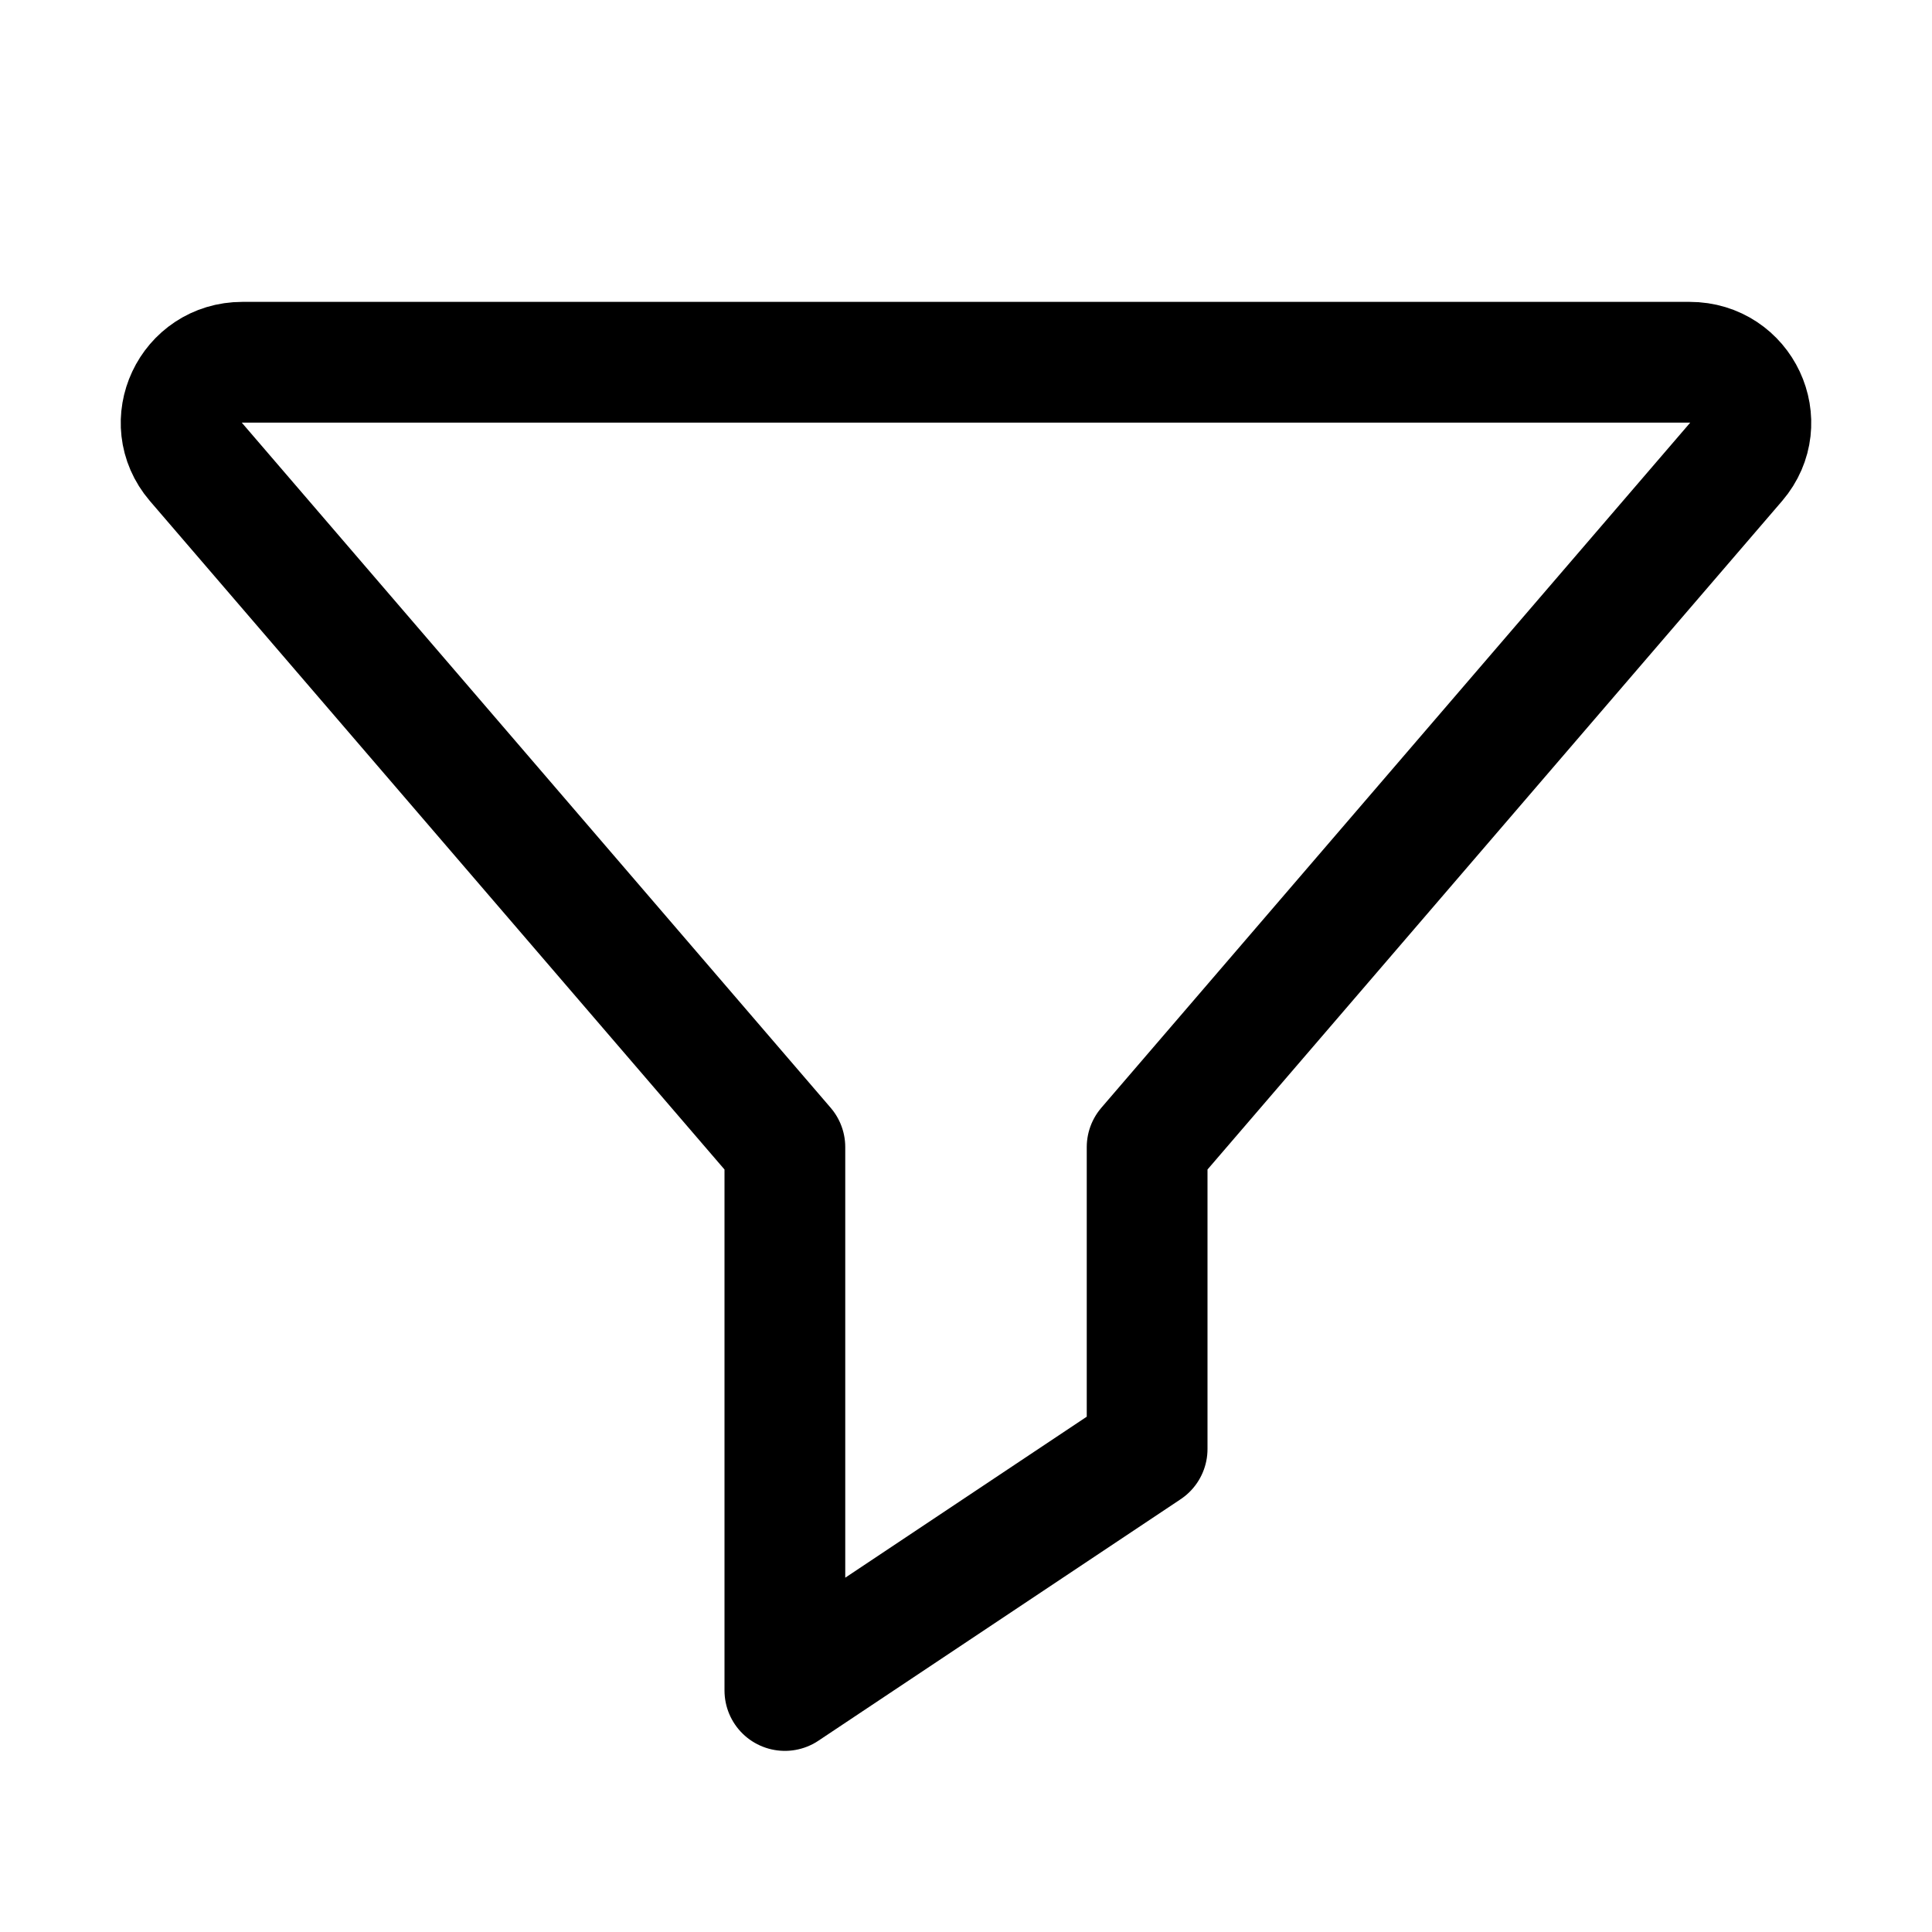
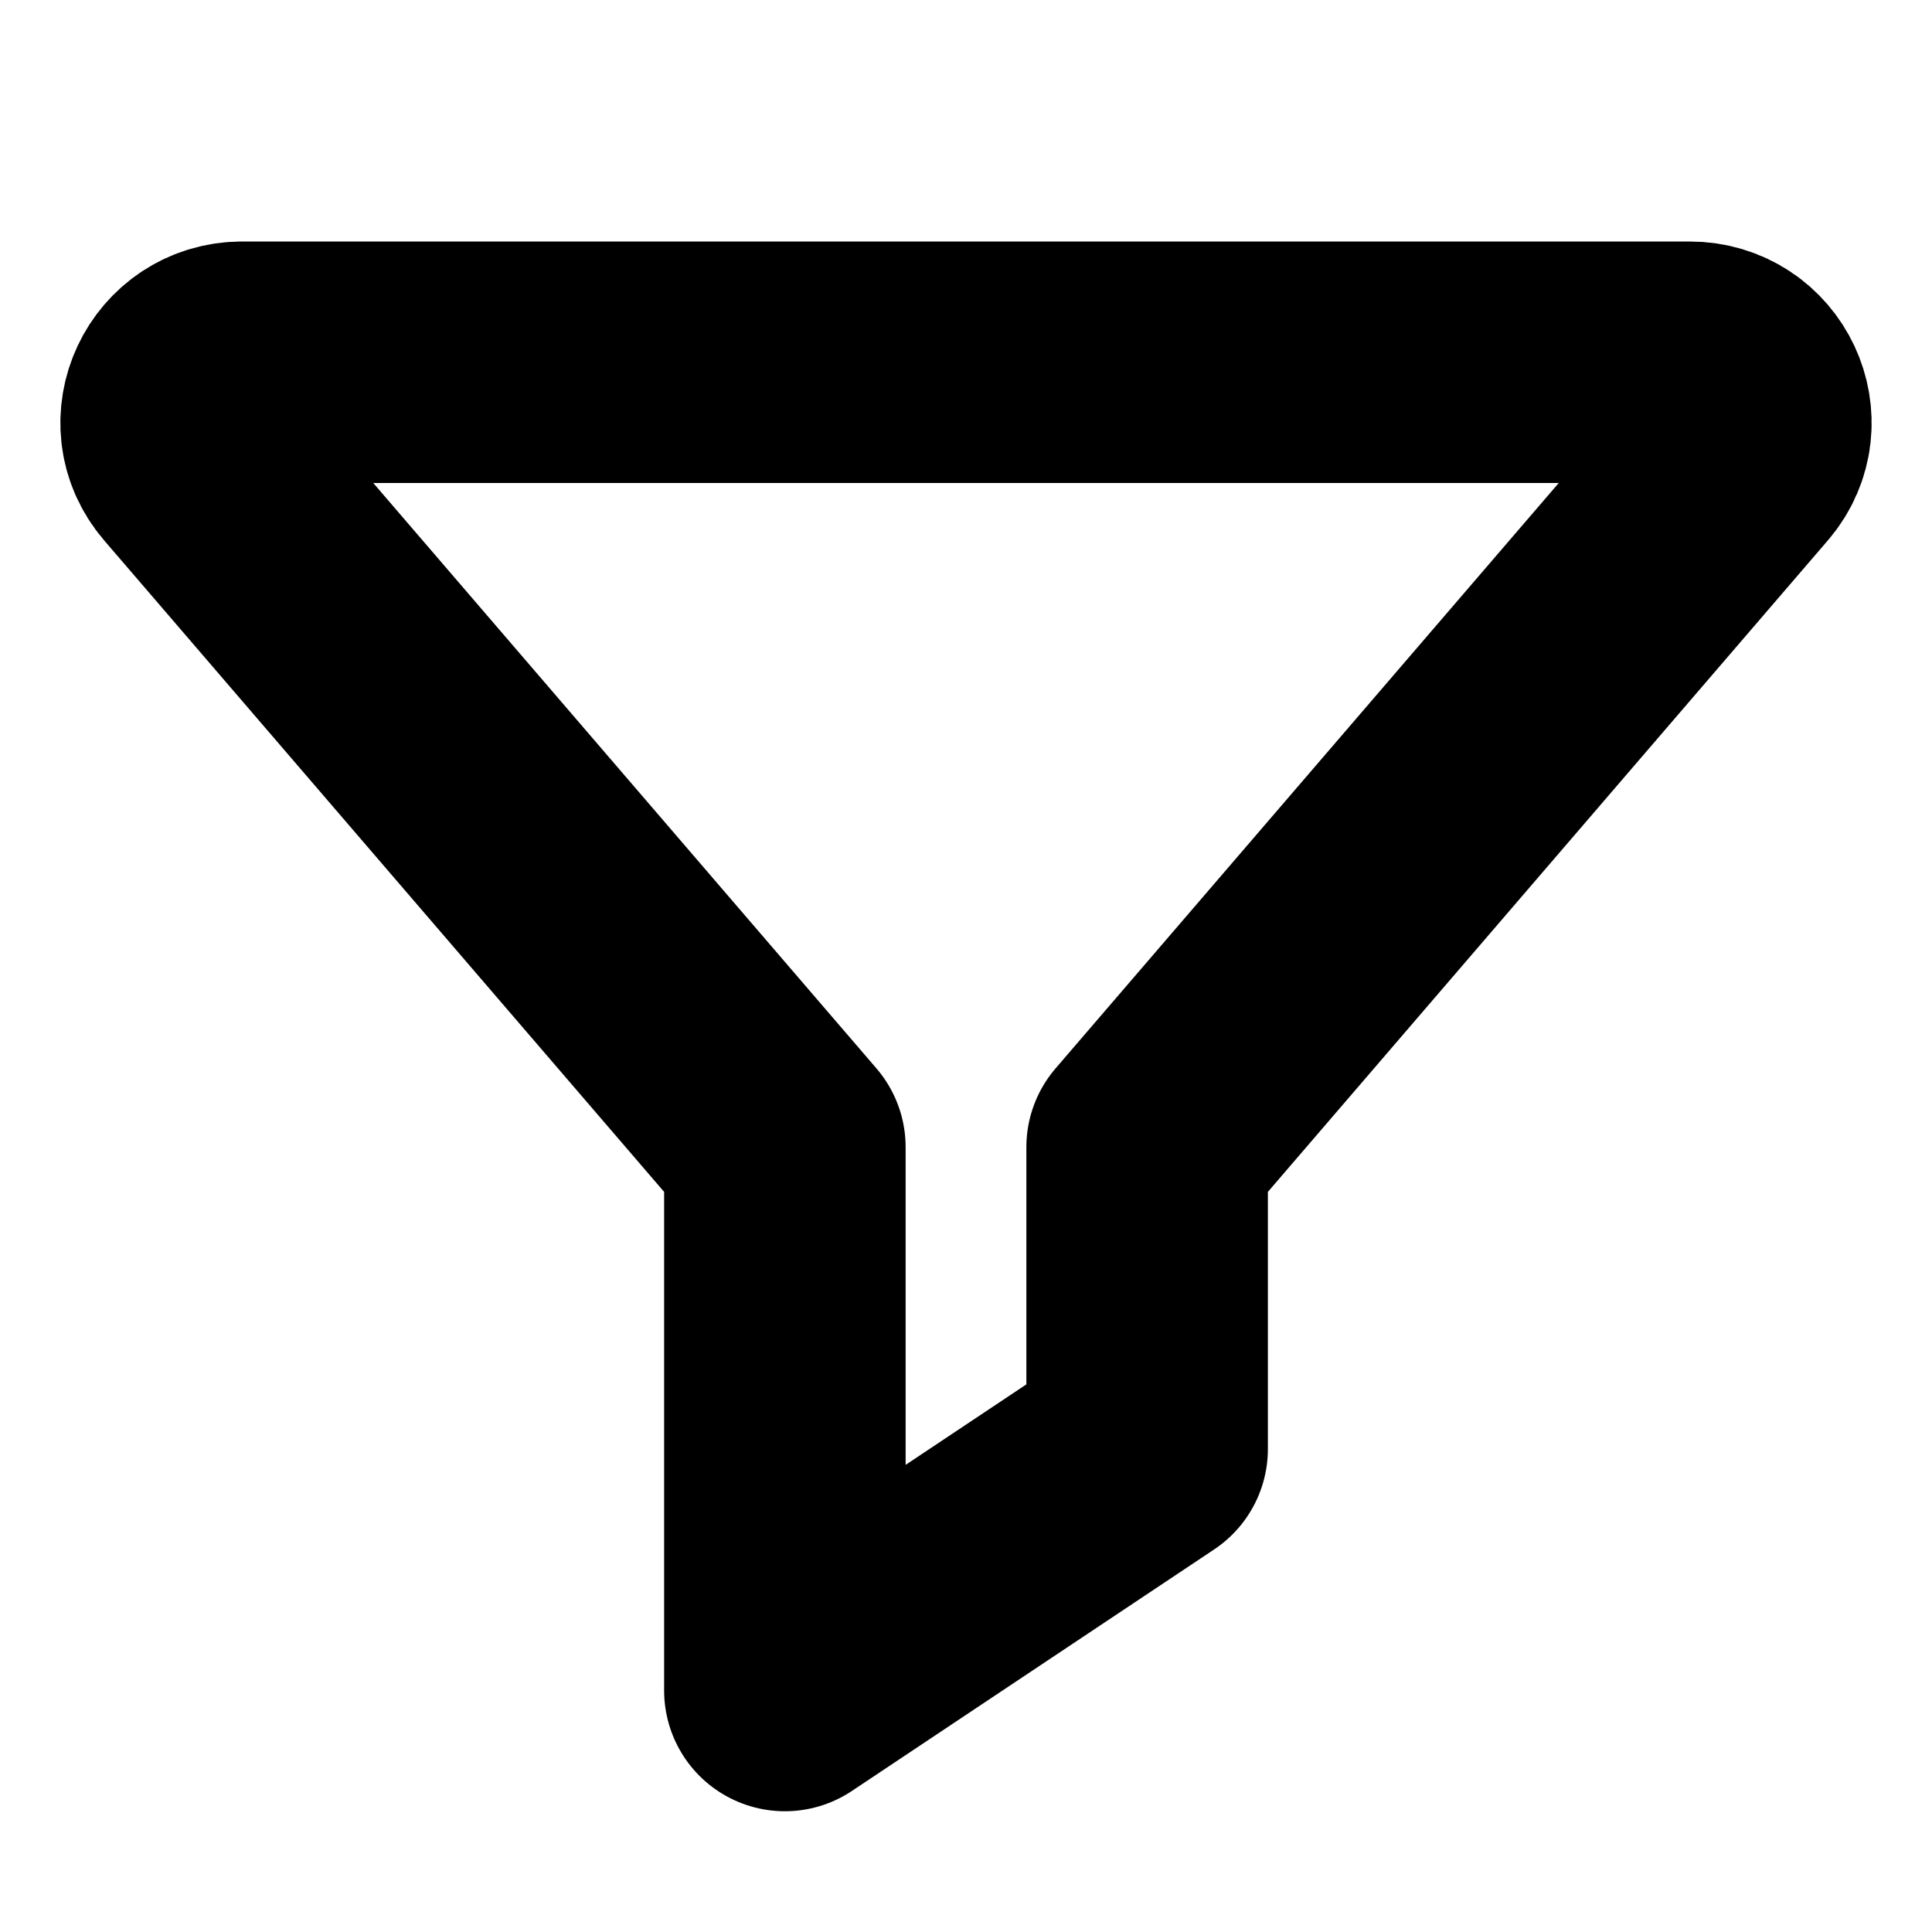
<svg xmlns="http://www.w3.org/2000/svg" enable-background="new 0 0 32 32" id="Editable-line" version="1.1" viewBox="0 0 32 32" xml:space="preserve">
-   <path d="  M3.241,7.646L13,19v9l6-4v-5l9.759-11.354C29.315,6.996,28.848,6,27.986,6H4.014C3.152,6,2.685,6.996,3.241,7.646z" fill="none" id="XMLID_6_" stroke="#000000" stroke-linecap="round" stroke-linejoin="round" stroke-miterlimit="10" stroke-width="2" />
+   <path d="  M3.241,7.646L13,19v9l6-4v-5l9.759-11.354C29.315,6.996,28.848,6,27.986,6H4.014C3.152,6,2.685,6.996,3.241,7.646z" fill="none" id="XMLID_6_" stroke="#000000" stroke-linecap="round" stroke-linejoin="round" stroke-miterlimit="10" stroke-width="4" />
</svg>
